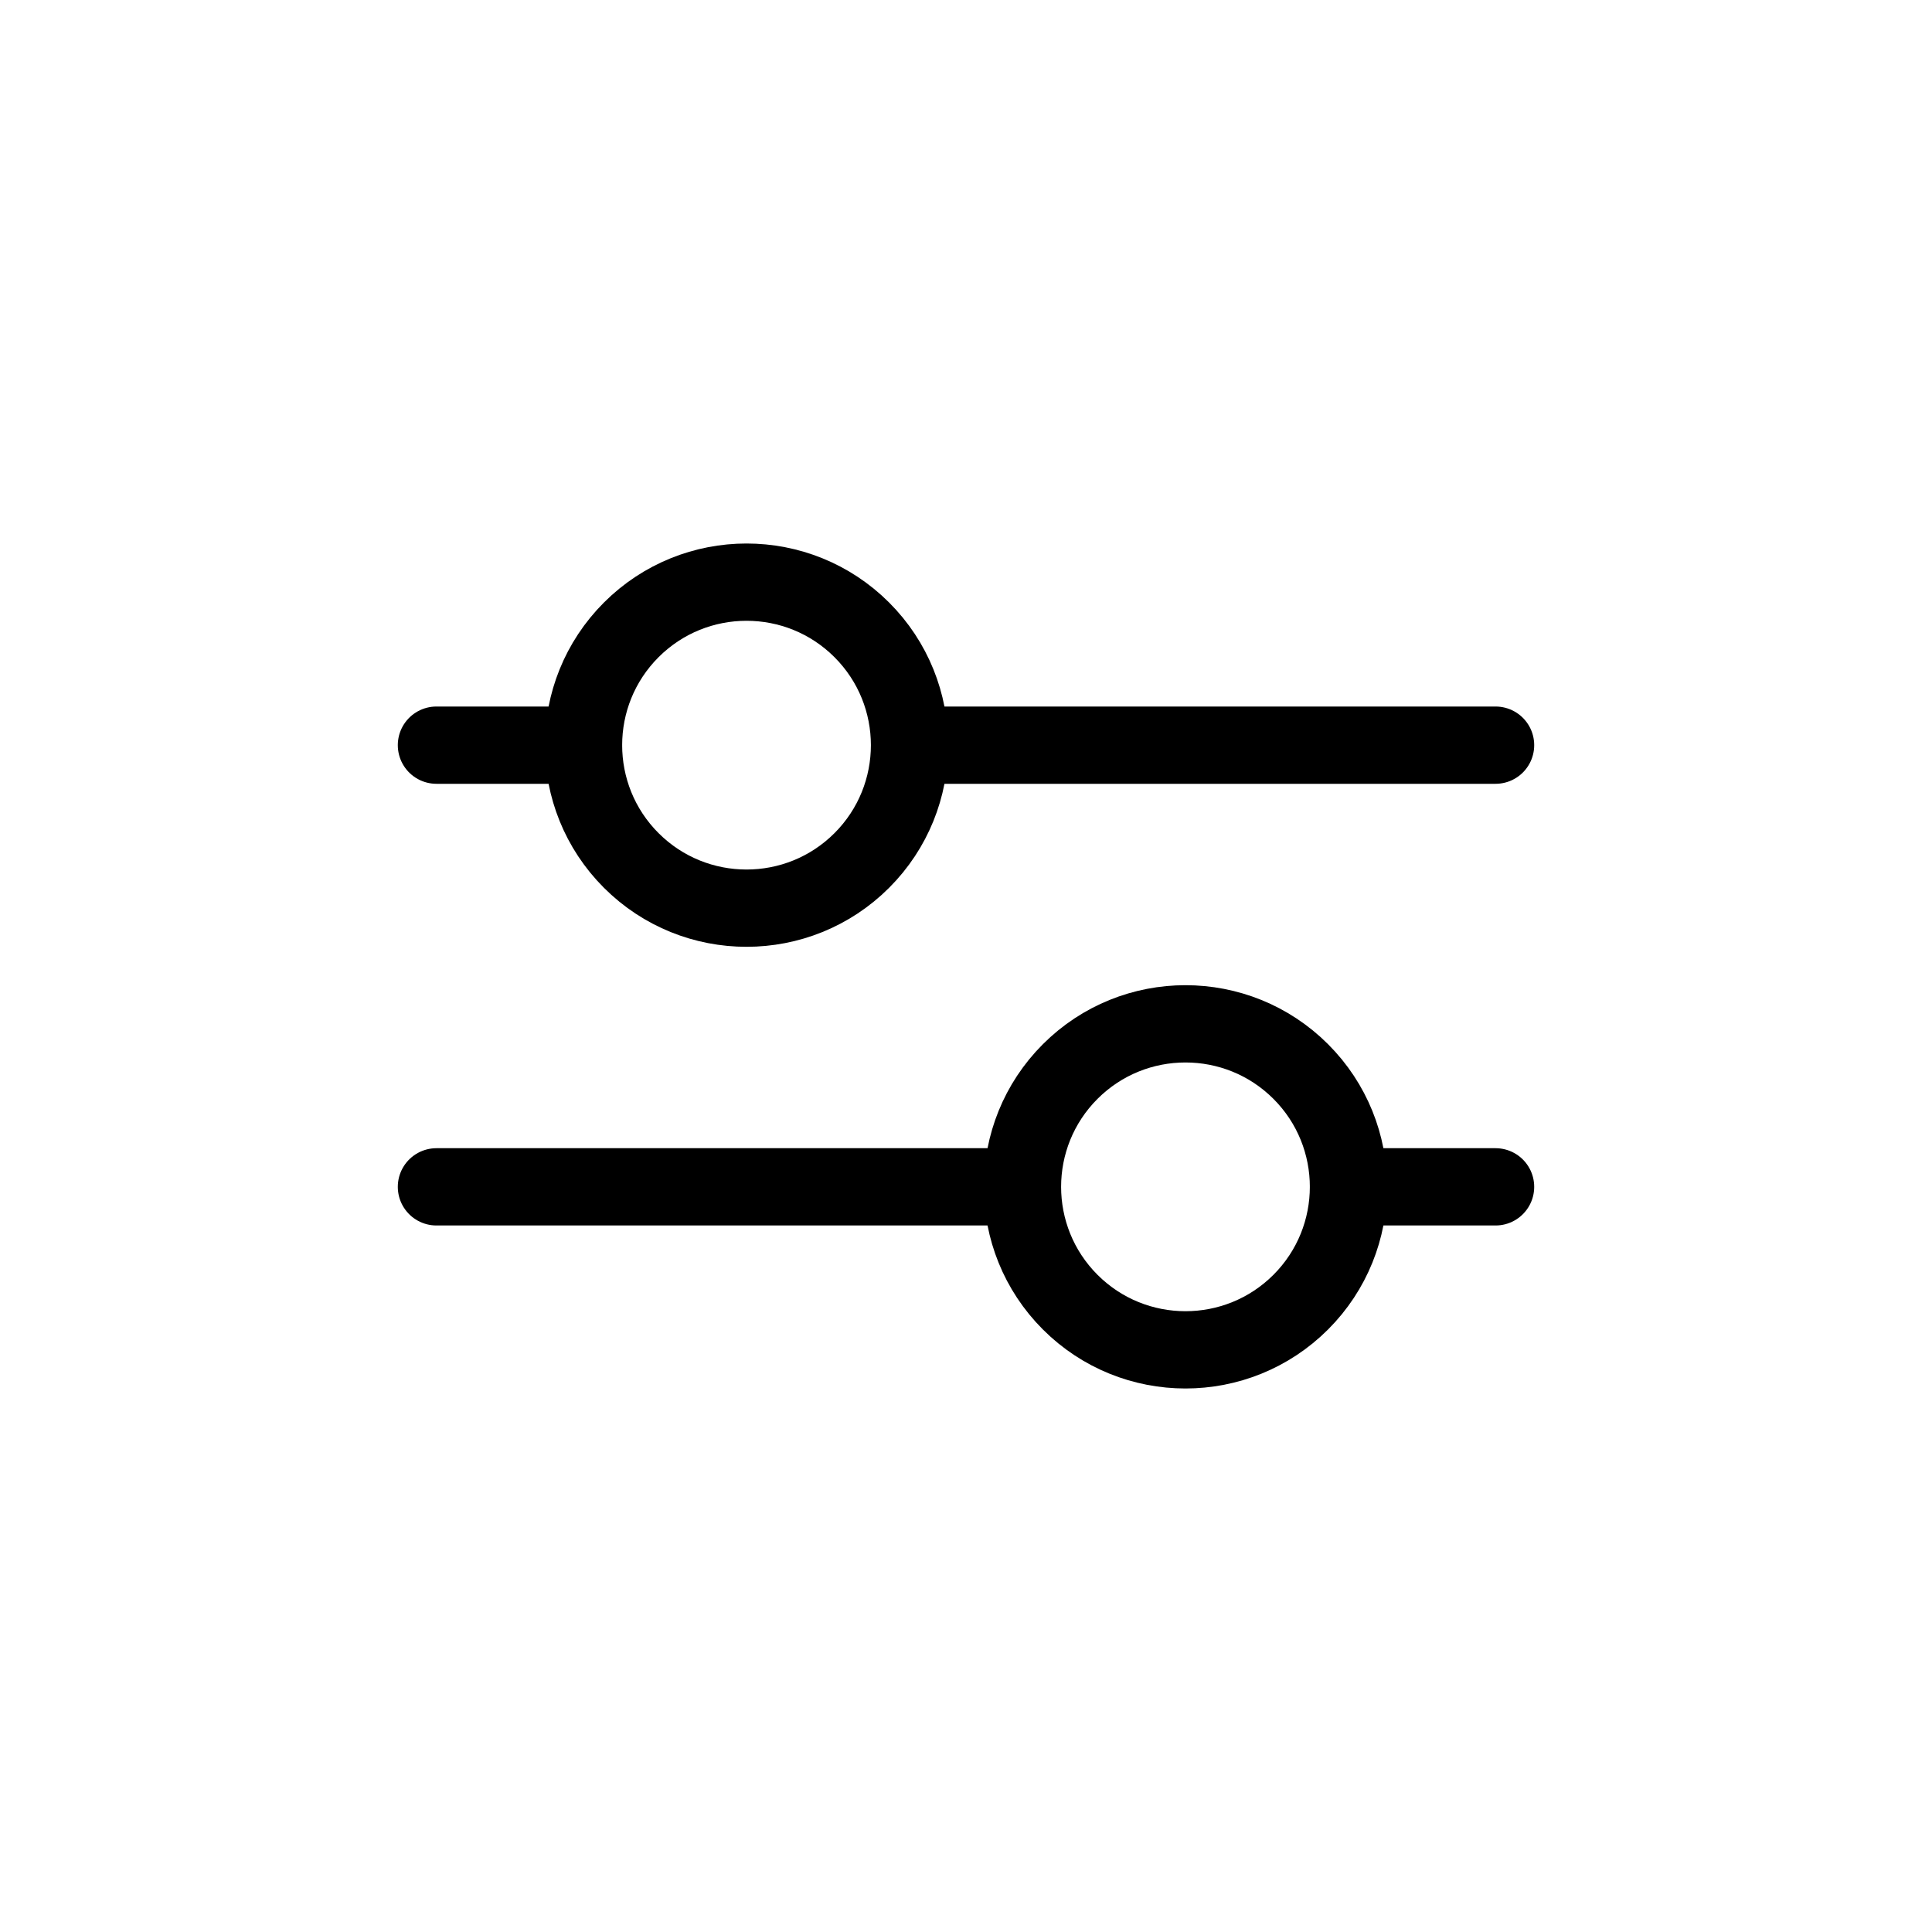
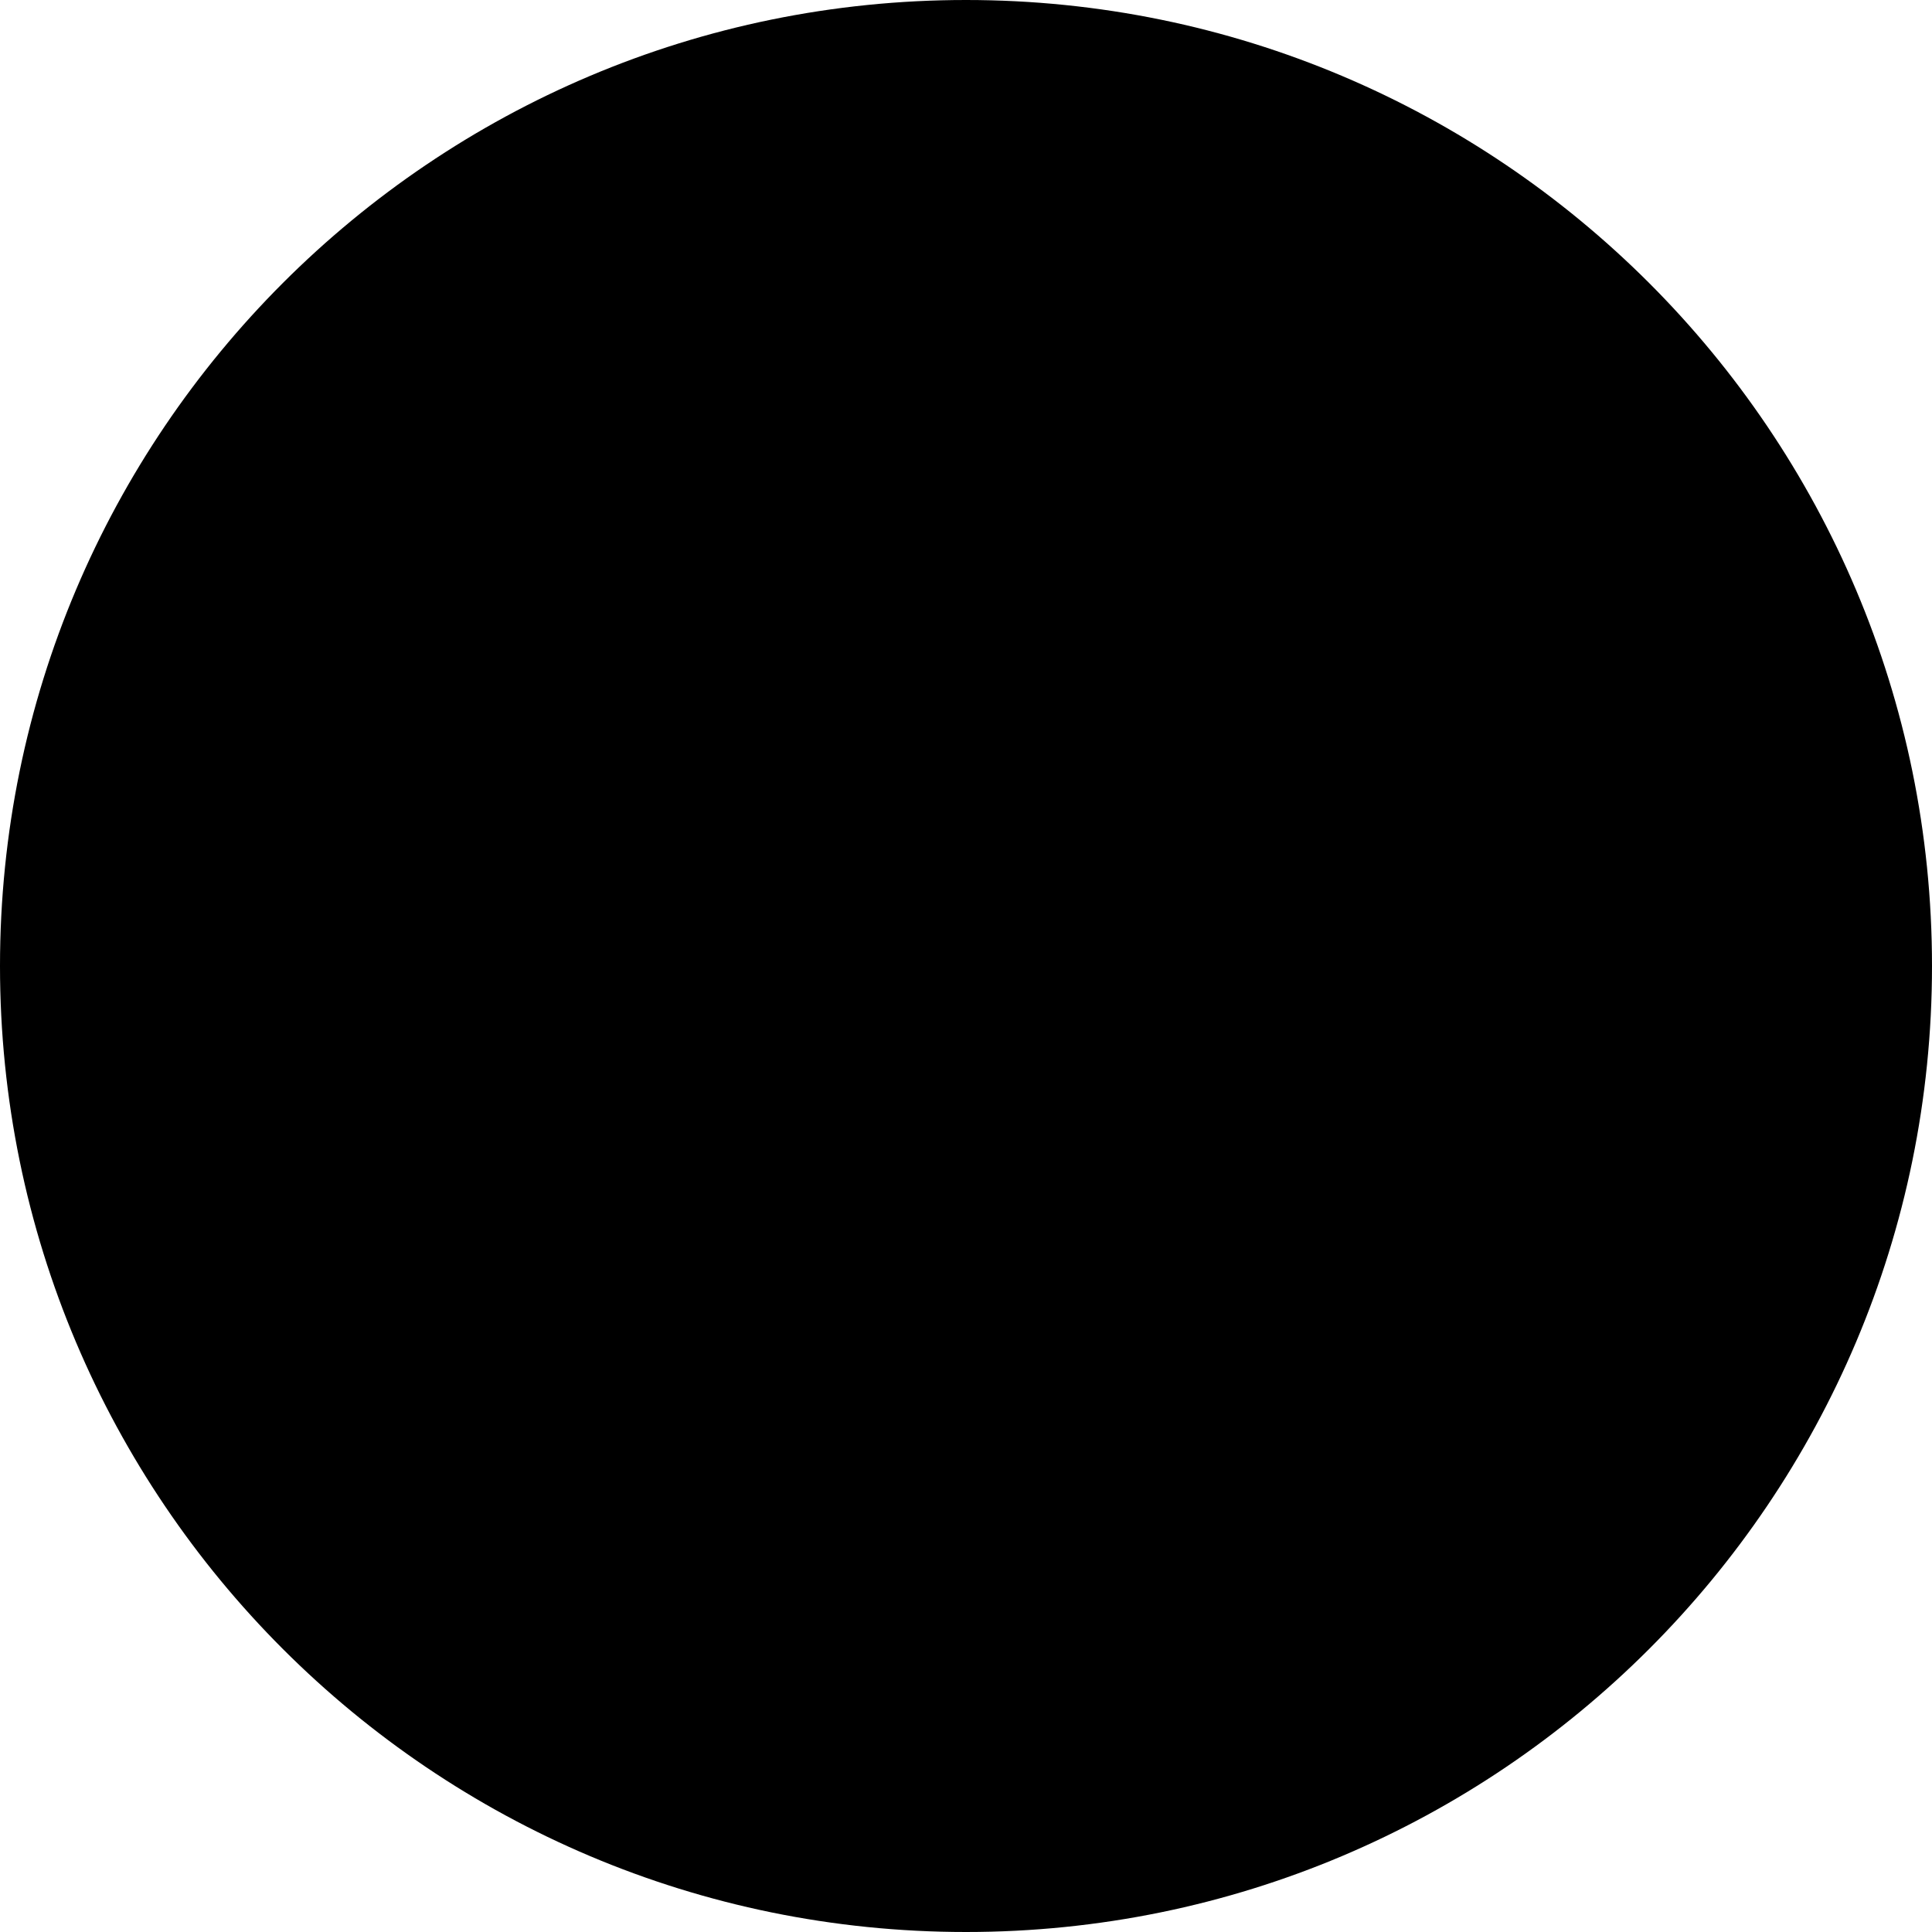
<svg xmlns="http://www.w3.org/2000/svg" width="100%" height="100%" viewBox="0 0 150 150" version="1.1" xml:space="preserve" fill-rule="evenodd" clip-rule="evenodd" stroke-linecap="round" stroke-linejoin="round" stroke-miterlimit="1.5">
  <g>
-     <circle class="icon-bg" cx="75" cy="75" r="75" fill="none" />
+     <circle class="icon-bg" cx="75" cy="75" r="75" />
    <g>
      <path d="M66.911,48.903C71.851,53.844 71.851,61.865 66.911,66.805C61.971,71.745 53.95,71.745 49.009,66.805C44.069,61.865 44.069,53.844 49.009,48.903C53.95,43.963 61.971,43.963 66.911,48.903Z" fill="none" stroke="currentColor" stroke-width="6" />
      <path d="M33.885,57.854L45.302,57.854" fill="none" stroke="currentColor" stroke-width="6" />
      <path d="M70.619,57.854L116.115,57.854" fill="none" stroke="currentColor" stroke-width="6" />
      <path d="M83.089,101.097C78.149,96.156 78.149,88.135 83.089,83.195C88.029,78.255 96.05,78.255 100.991,83.195C105.931,88.135 105.931,96.156 100.991,101.097C96.05,106.037 88.029,106.037 83.089,101.097Z" fill="none" stroke="currentColor" stroke-width="6" />
      <path d="M116.115,92.146L104.698,92.146" fill="none" stroke="currentColor" stroke-width="6" />
      <path d="M79.381,92.146L33.885,92.146" fill="none" stroke="currentColor" stroke-width="6" />
    </g>
  </g>
</svg>
